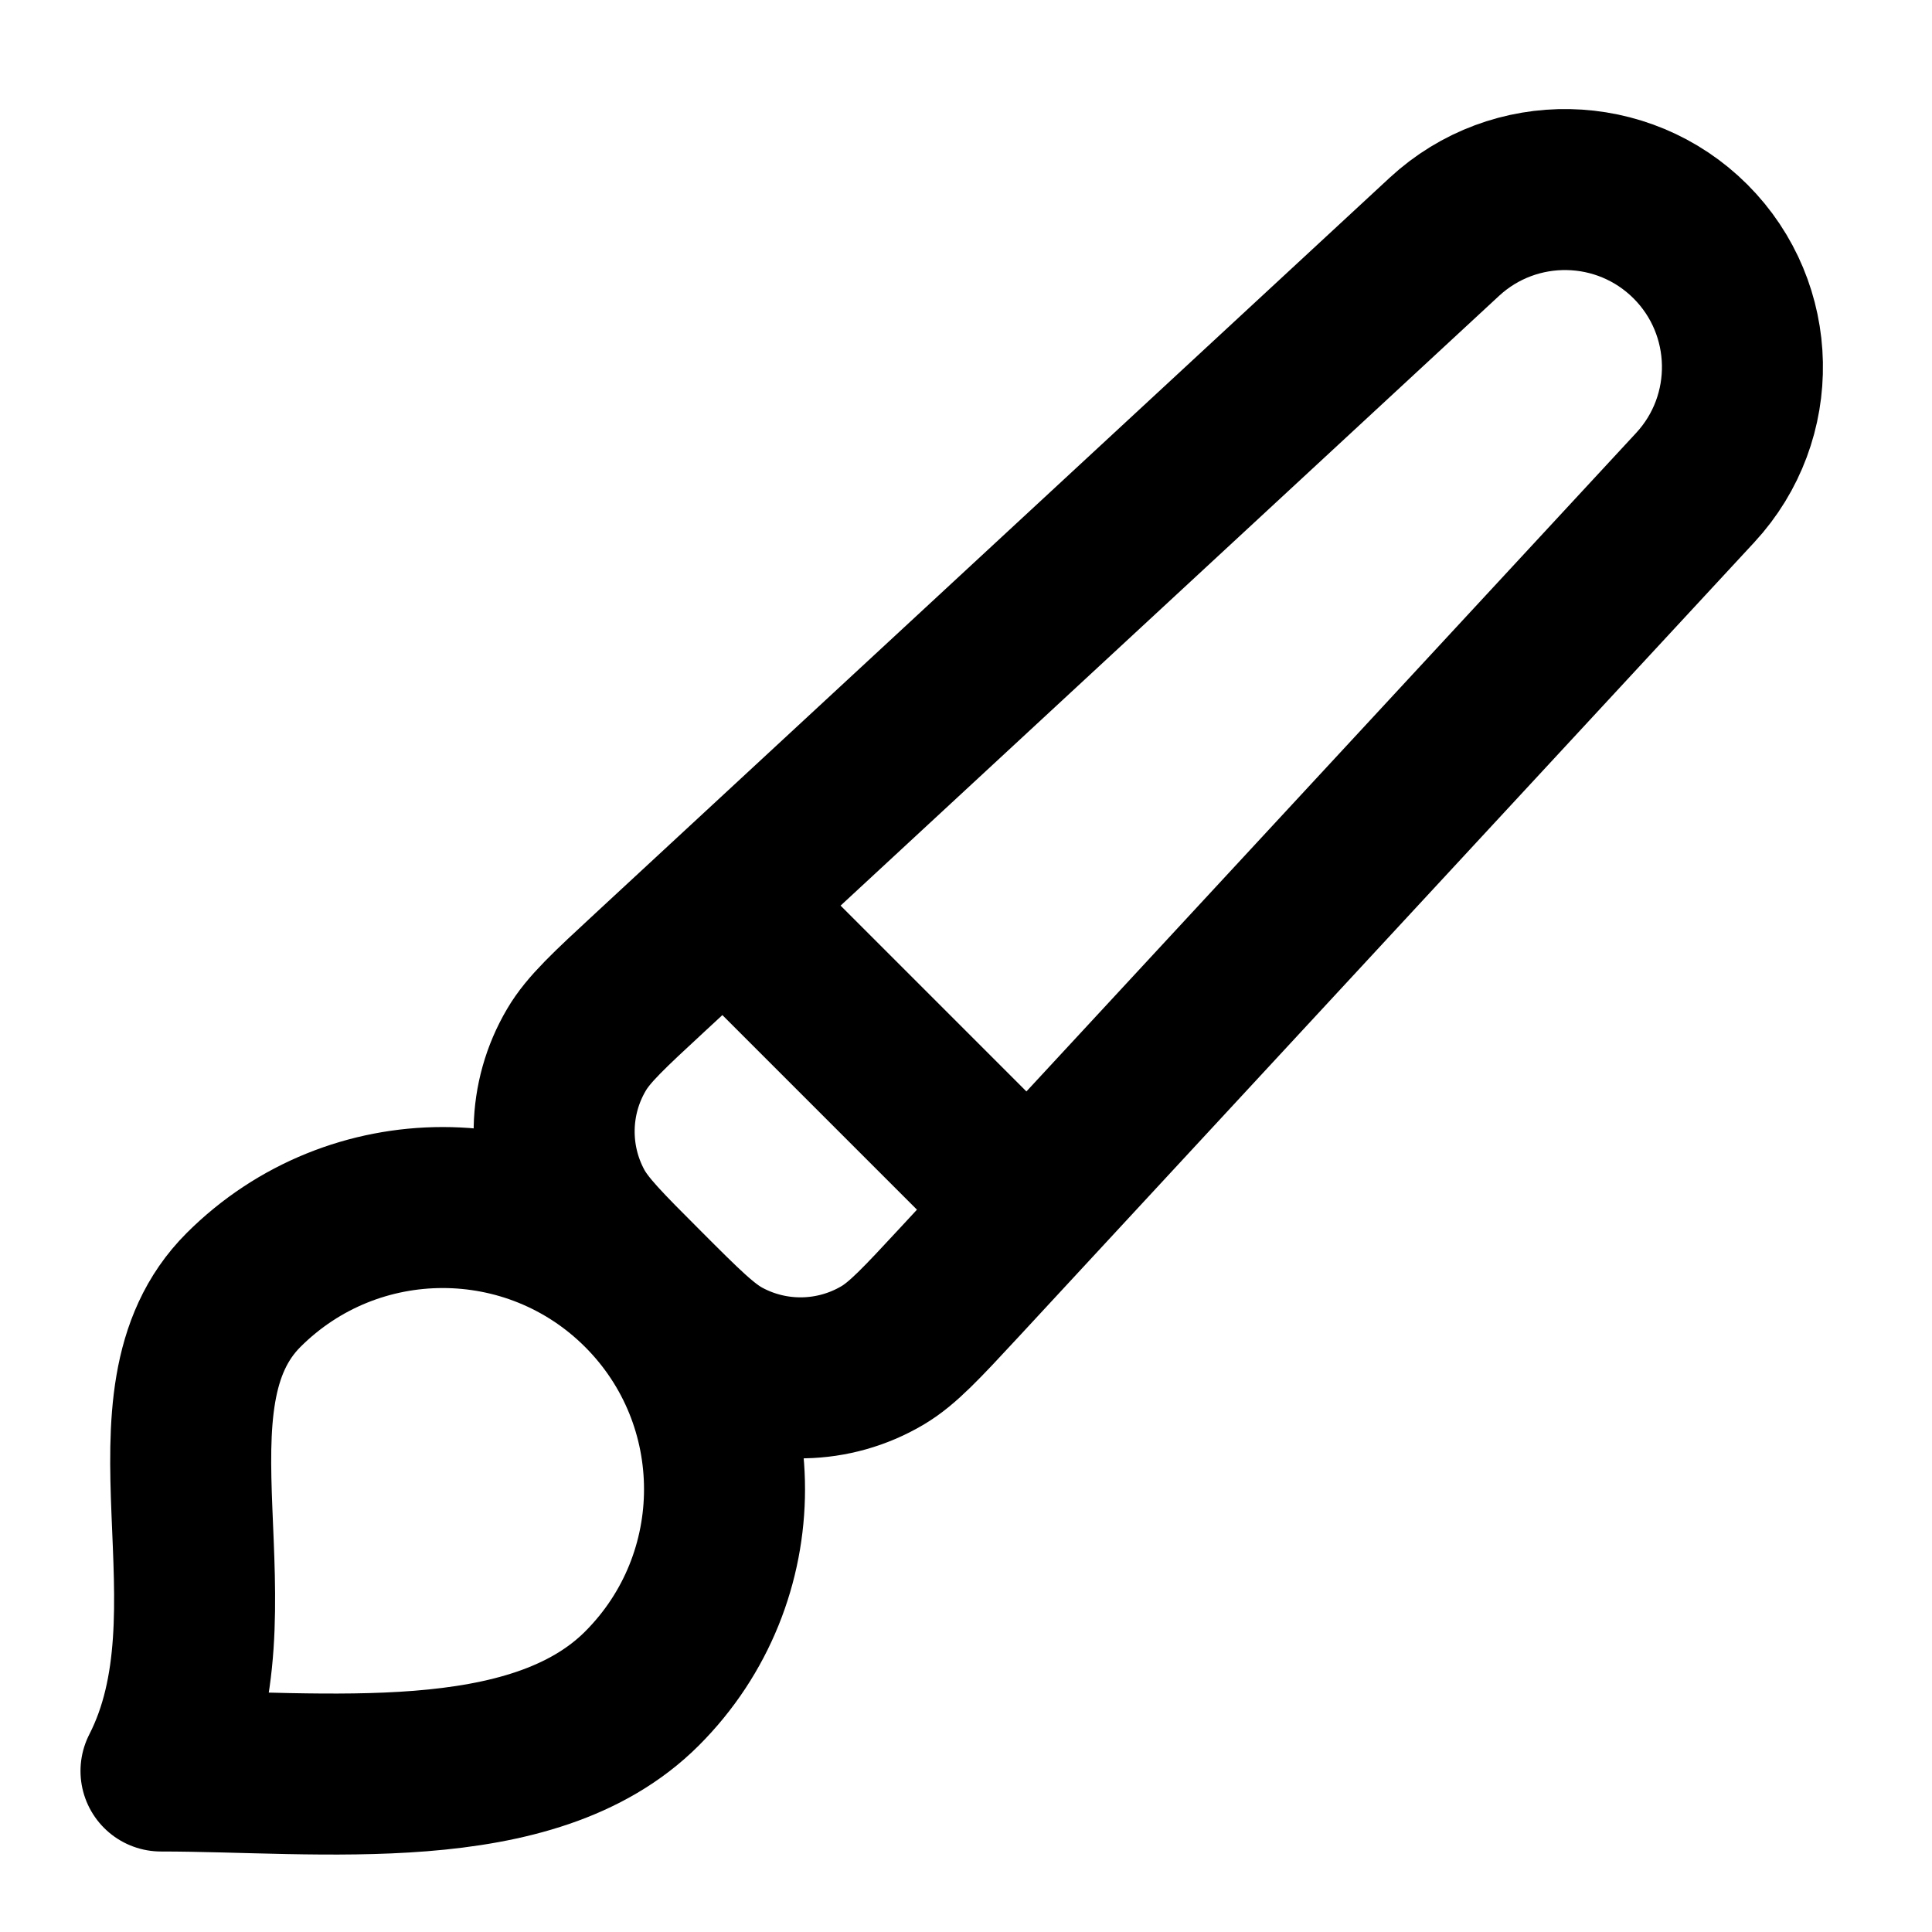
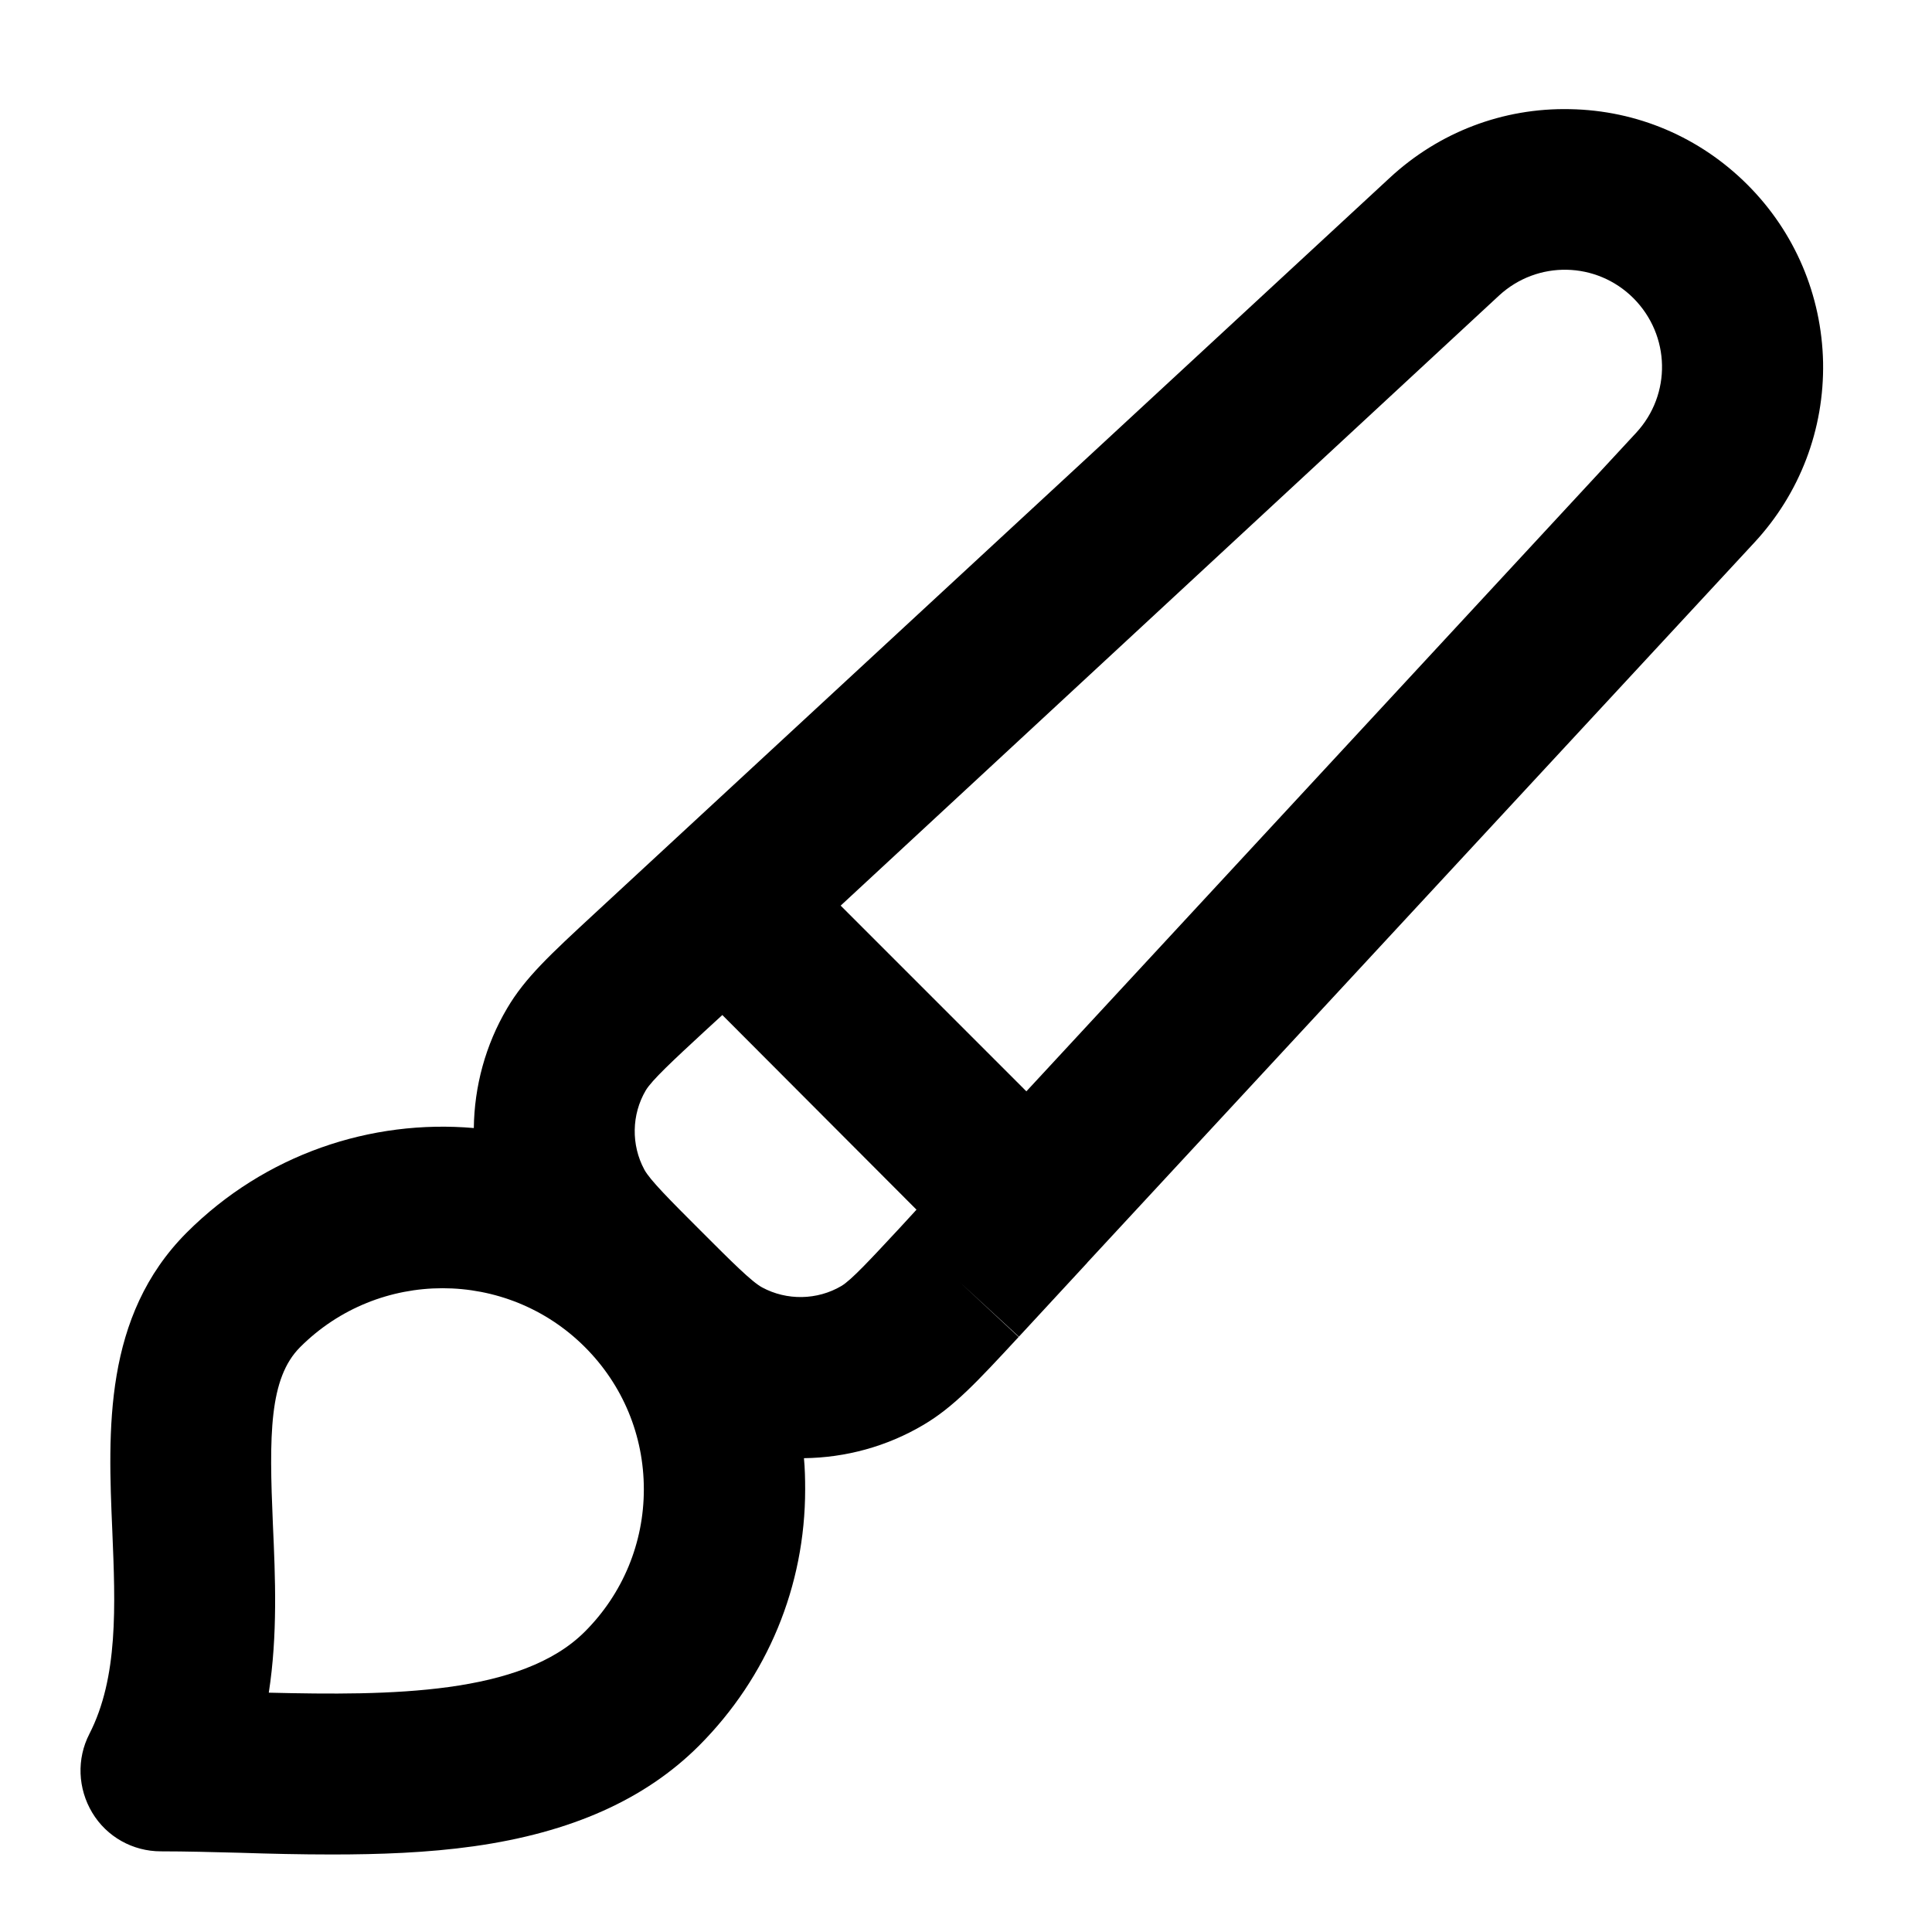
- <svg xmlns="http://www.w3.org/2000/svg" width="800px" height="800px" viewBox="0 0 24 24" fill="none">
-   <path d="M9 11.222L12.778 15M7.975 20.975C6.608 22.342 4 22 2 22C3.025 20 1.658 17.392 3.025 16.025C4.392 14.659 6.608 14.659 7.975 16.025C9.342 17.392 9.342 19.608 7.975 20.975ZM11.922 15.925L21.059 6.057C21.863 5.188 21.837 3.838 21 3C20.162 2.163 18.813 2.137 17.943 2.941L8.075 12.079C7.565 12.551 7.31 12.787 7.162 13.039C6.805 13.642 6.791 14.389 7.124 15.006C7.263 15.263 7.509 15.509 8 16C8.491 16.492 8.737 16.737 8.994 16.876C9.611 17.209 10.358 17.195 10.962 16.838C11.213 16.69 11.449 16.435 11.922 15.925Z" stroke="#000000" stroke-width="2" stroke-linecap="round" stroke-linejoin="round" />
+ <svg xmlns="http://www.w3.org/2000/svg" version="1.1" id="Layer_1" x="0px" y="0px" viewBox="0 0 800 800" style="enable-background:new 0 0 800 800;" xml:space="preserve">
+   <path d="M137.5,767.9c-13,0-25.8-0.3-37.9-0.7c-11.6-0.3-22.6-0.6-33-0.6c-11.6,0-22.4-6-28.4-16s-6.5-22.3-1.2-32.6  c12-23.4,10.8-52.9,9.5-84.2c-1.8-41.6-3.7-88.8,30.8-123.4c32.5-32.5,76.4-47,118.9-43.3c0.2-17.2,4.8-34.4,13.8-49.6  c7.4-12.6,17.8-22.2,36.5-39.5L575.5,73.6c20.4-18.9,46.9-29,74.6-28.4c27.8,0.5,53.8,11.6,73.5,31.3c19.6,19.6,30.7,45.7,31.3,73.5  c0.5,27.8-9.6,54.3-28.4,74.6L450.7,522.3c-0.2,0.2-0.4,0.4-0.6,0.7l-28.2,30.5c0,0,0,0,0,0l-24.5-22.6l24.4,22.7  c-17.3,18.7-26.9,29-39.4,36.4c-15.2,9-32.3,13.6-49.5,13.8c0.4,4.3,0.5,8.6,0.5,12.9c0,40.1-15.6,77.7-43.9,106.1l-23.6-23.6  l23.6,23.6c-22.3,22.3-52.9,36-93.3,41.7C177,767.2,157,767.9,137.5,767.9z M111.3,700.9c50.3,1.2,104.7,1,130.9-25.3  c15.7-15.7,24.4-36.7,24.4-58.9c0-22.3-8.7-43.2-24.4-58.9c-32.5-32.5-85.4-32.5-117.9,0c-12.9,12.9-12.9,36.4-11.3,73.4  C114,653.2,115,677,111.3,700.9z M299.1,420.3l-7.3,6.7c-13.2,12.2-21.9,20.3-24.4,24.5c-5.9,10-6.1,22.6-0.6,32.8  c2.3,4.3,10.7,12.7,23.4,25.4c12.7,12.7,21.1,21.1,25.4,23.4c10.2,5.5,22.8,5.3,32.8-0.6c4.2-2.5,12.2-11.2,24.4-24.3l24.5,22.6  l-24.5-22.6l6.7-7.3L299.1,420.3z M348.1,375l76.9,76.9l252.5-272.7c14.7-15.9,14.2-40.3-1.1-55.7c-15.3-15.3-39.8-15.8-55.7-1.1  L348.1,375z" />
</svg>
